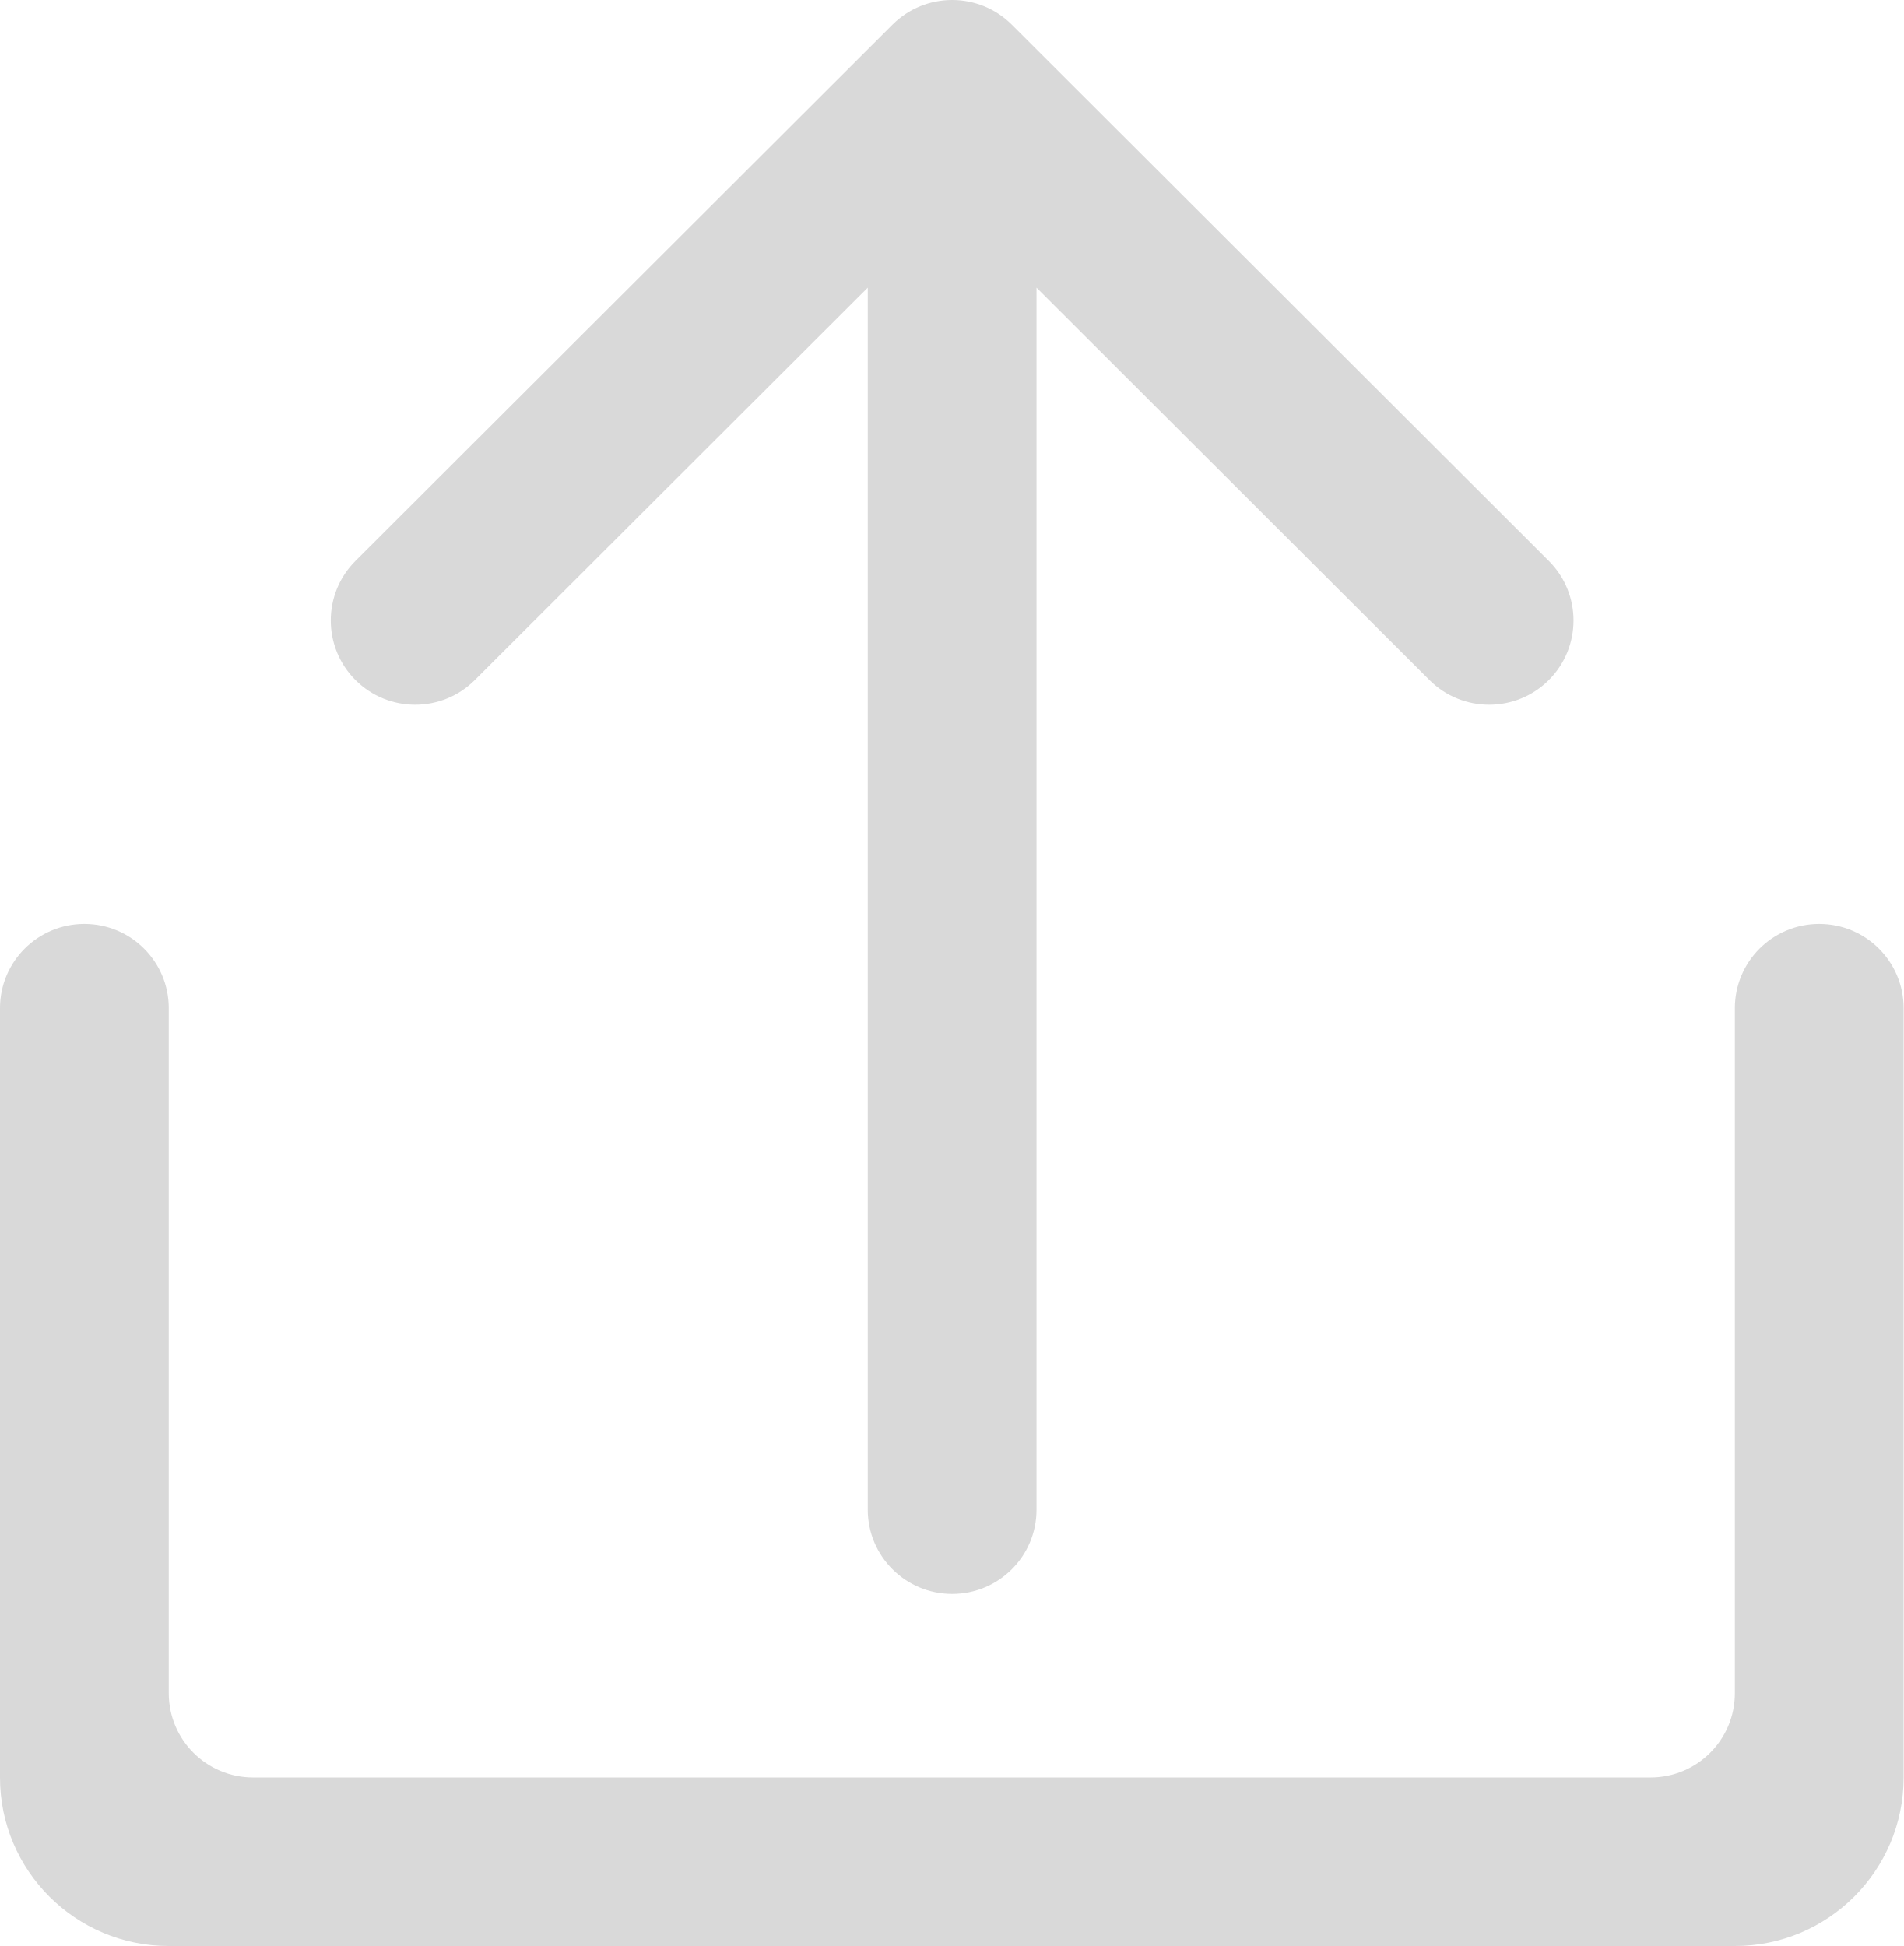
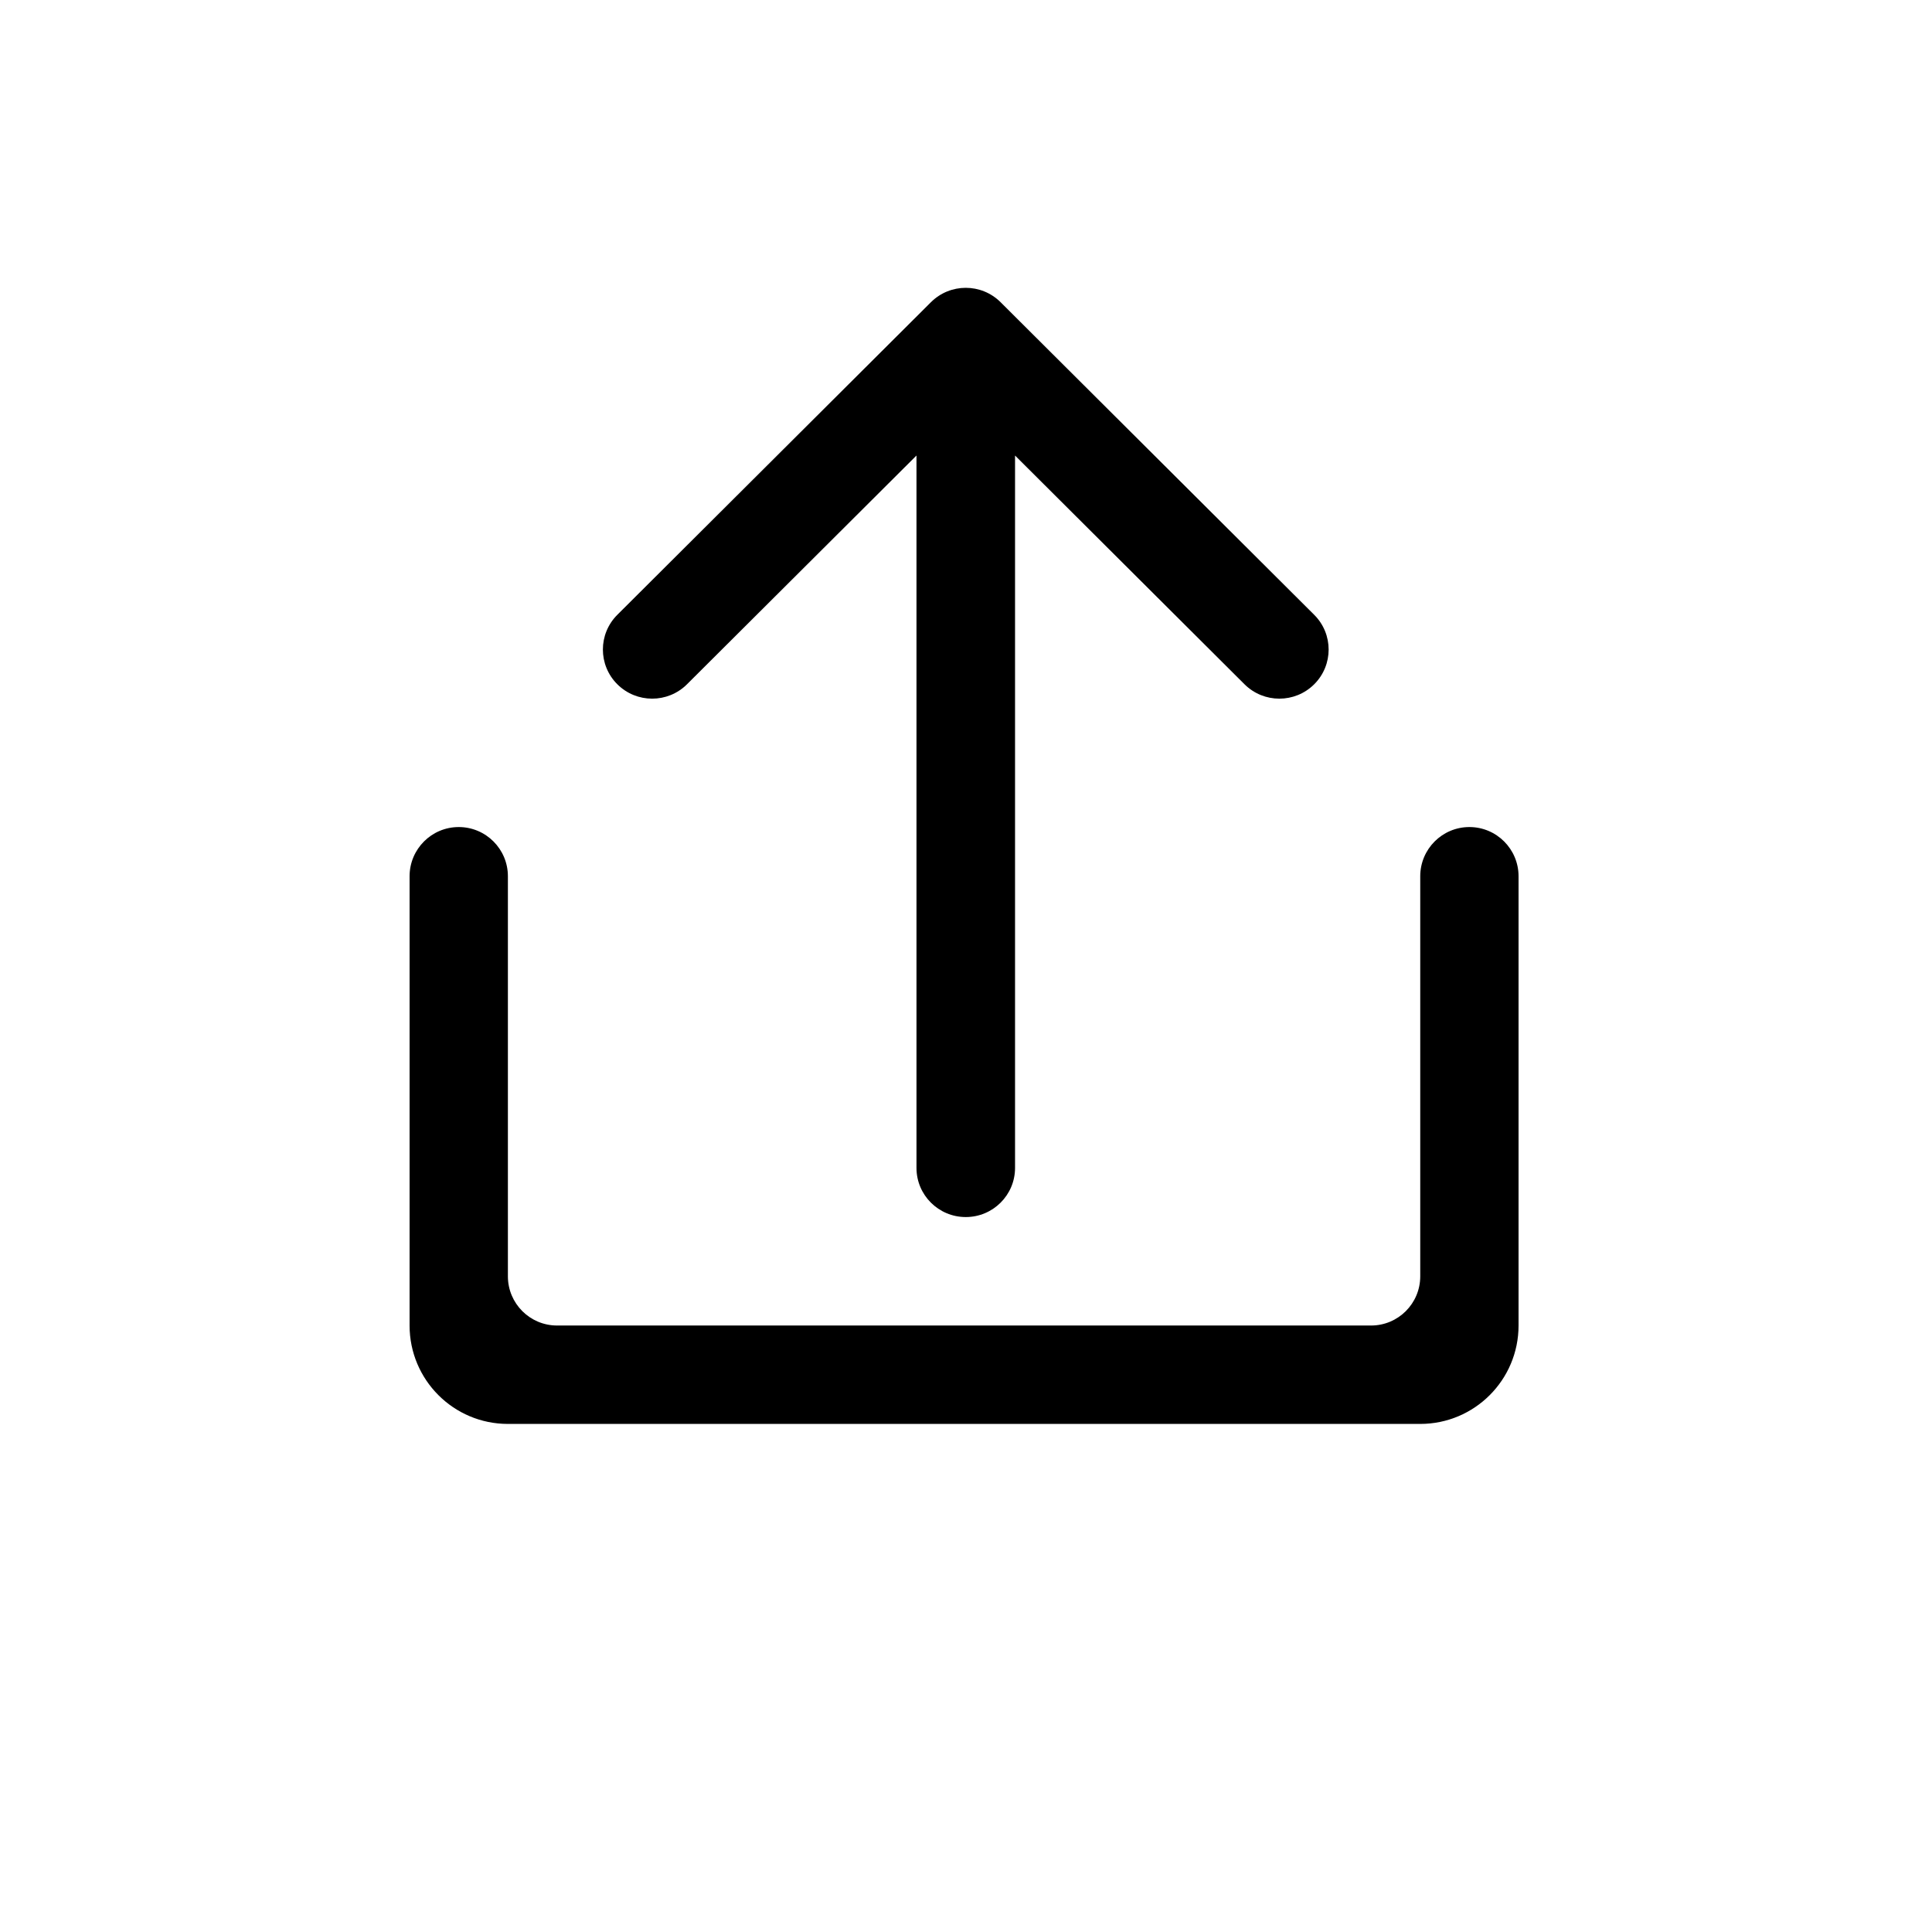
- <svg xmlns="http://www.w3.org/2000/svg" width="359" height="367" viewBox="0 0 359 367" fill="none">
-   <path fill-rule="evenodd" clip-rule="evenodd" d="M0 335.22V190.131C0 181.356 7.125 174.241 15.913 174.241C24.702 174.241 31.826 181.356 31.826 190.131V319.329C31.826 328.105 38.951 335.22 47.739 335.22H311.261C320.049 335.22 327.174 328.105 327.174 319.329V190.131C327.174 181.356 334.298 174.241 343.087 174.241C351.875 174.241 359 181.356 359 190.131V335.22C359 352.771 344.751 367 327.174 367H31.826C14.249 367 0 352.771 0 335.22Z" fill="#D9D9D9" />
-   <path fill-rule="evenodd" clip-rule="evenodd" d="M168.311 4.654C174.525 -1.551 184.601 -1.551 190.815 4.654L292.086 105.779C298.3 111.984 298.3 122.045 292.086 128.251C285.871 134.456 275.796 134.456 269.581 128.251L195.476 54.252V284.717C195.476 293.493 188.352 300.607 179.563 300.607C170.774 300.607 163.65 293.493 163.65 284.717V54.252L89.545 128.251C83.33 134.456 73.255 134.456 67.04 128.251C60.826 122.045 60.826 111.984 67.04 105.779L168.311 4.654Z" fill="#D9D9D9" />
+ <svg xmlns="http://www.w3.org/2000/svg" width="500" height="500" viewBox="0 0 500 500" fill="none">
+   <path fill-rule="evenodd" clip-rule="evenodd" d="M106 343.043V226.774C106 219.742 111.696 214.04 118.722 214.04C125.748 214.04 131.443 219.742 131.443 226.774V330.309C131.443 337.342 137.139 343.043 144.165 343.043H354.835C361.861 343.043 367.557 337.342 367.557 330.309V226.774C367.557 219.742 373.252 214.04 380.278 214.04C387.304 214.04 393 219.742 393 226.774V343.043C393 357.108 381.609 368.511 367.557 368.511H131.443C117.391 368.511 106 357.108 106 343.043Z" fill="black" />
+   <path fill-rule="evenodd" clip-rule="evenodd" d="M240.921 78.213C245.901 73.248 253.976 73.248 258.956 78.213L340.115 159.112C345.095 164.076 345.095 172.124 340.115 177.089C335.134 182.053 327.06 182.053 322.08 177.089L262.692 117.891V302.261C262.692 309.281 256.982 314.972 249.939 314.972C242.895 314.972 237.186 309.281 237.186 302.261V117.891L177.798 177.089C172.818 182.053 164.743 182.053 159.763 177.089C154.782 172.124 154.782 164.076 159.763 159.112L240.921 78.213Z" fill="black" />
</svg>
